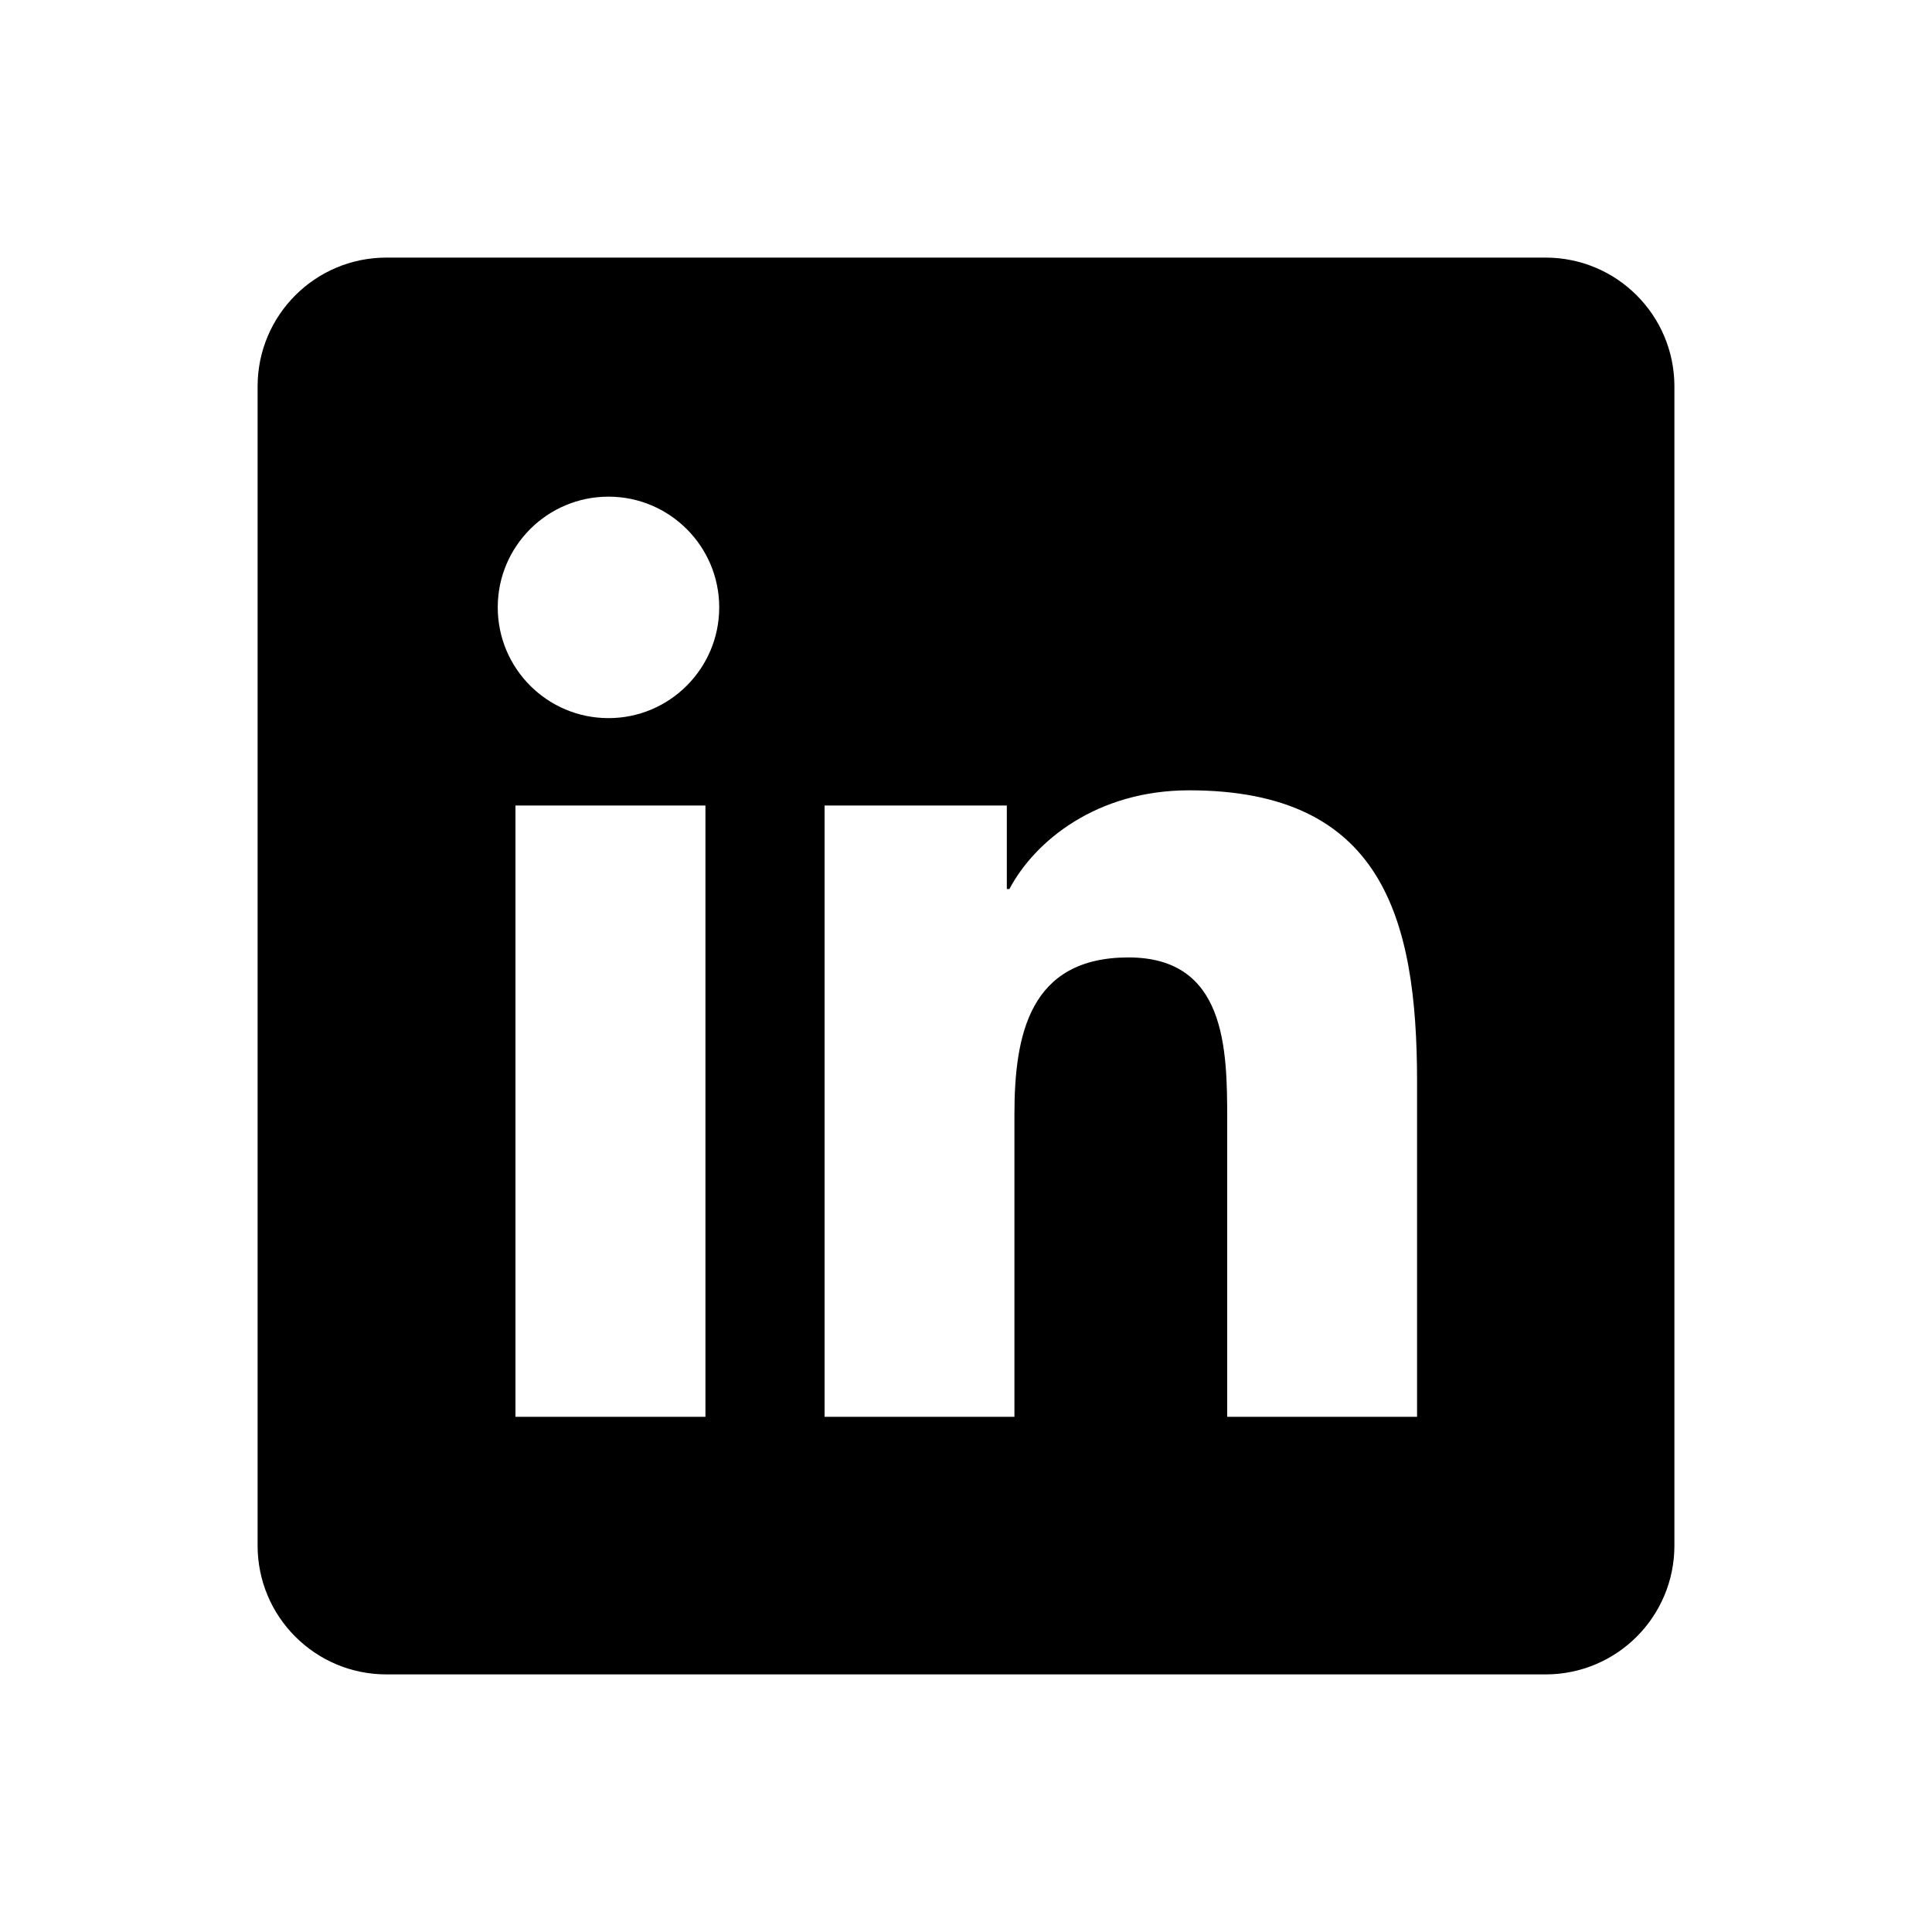
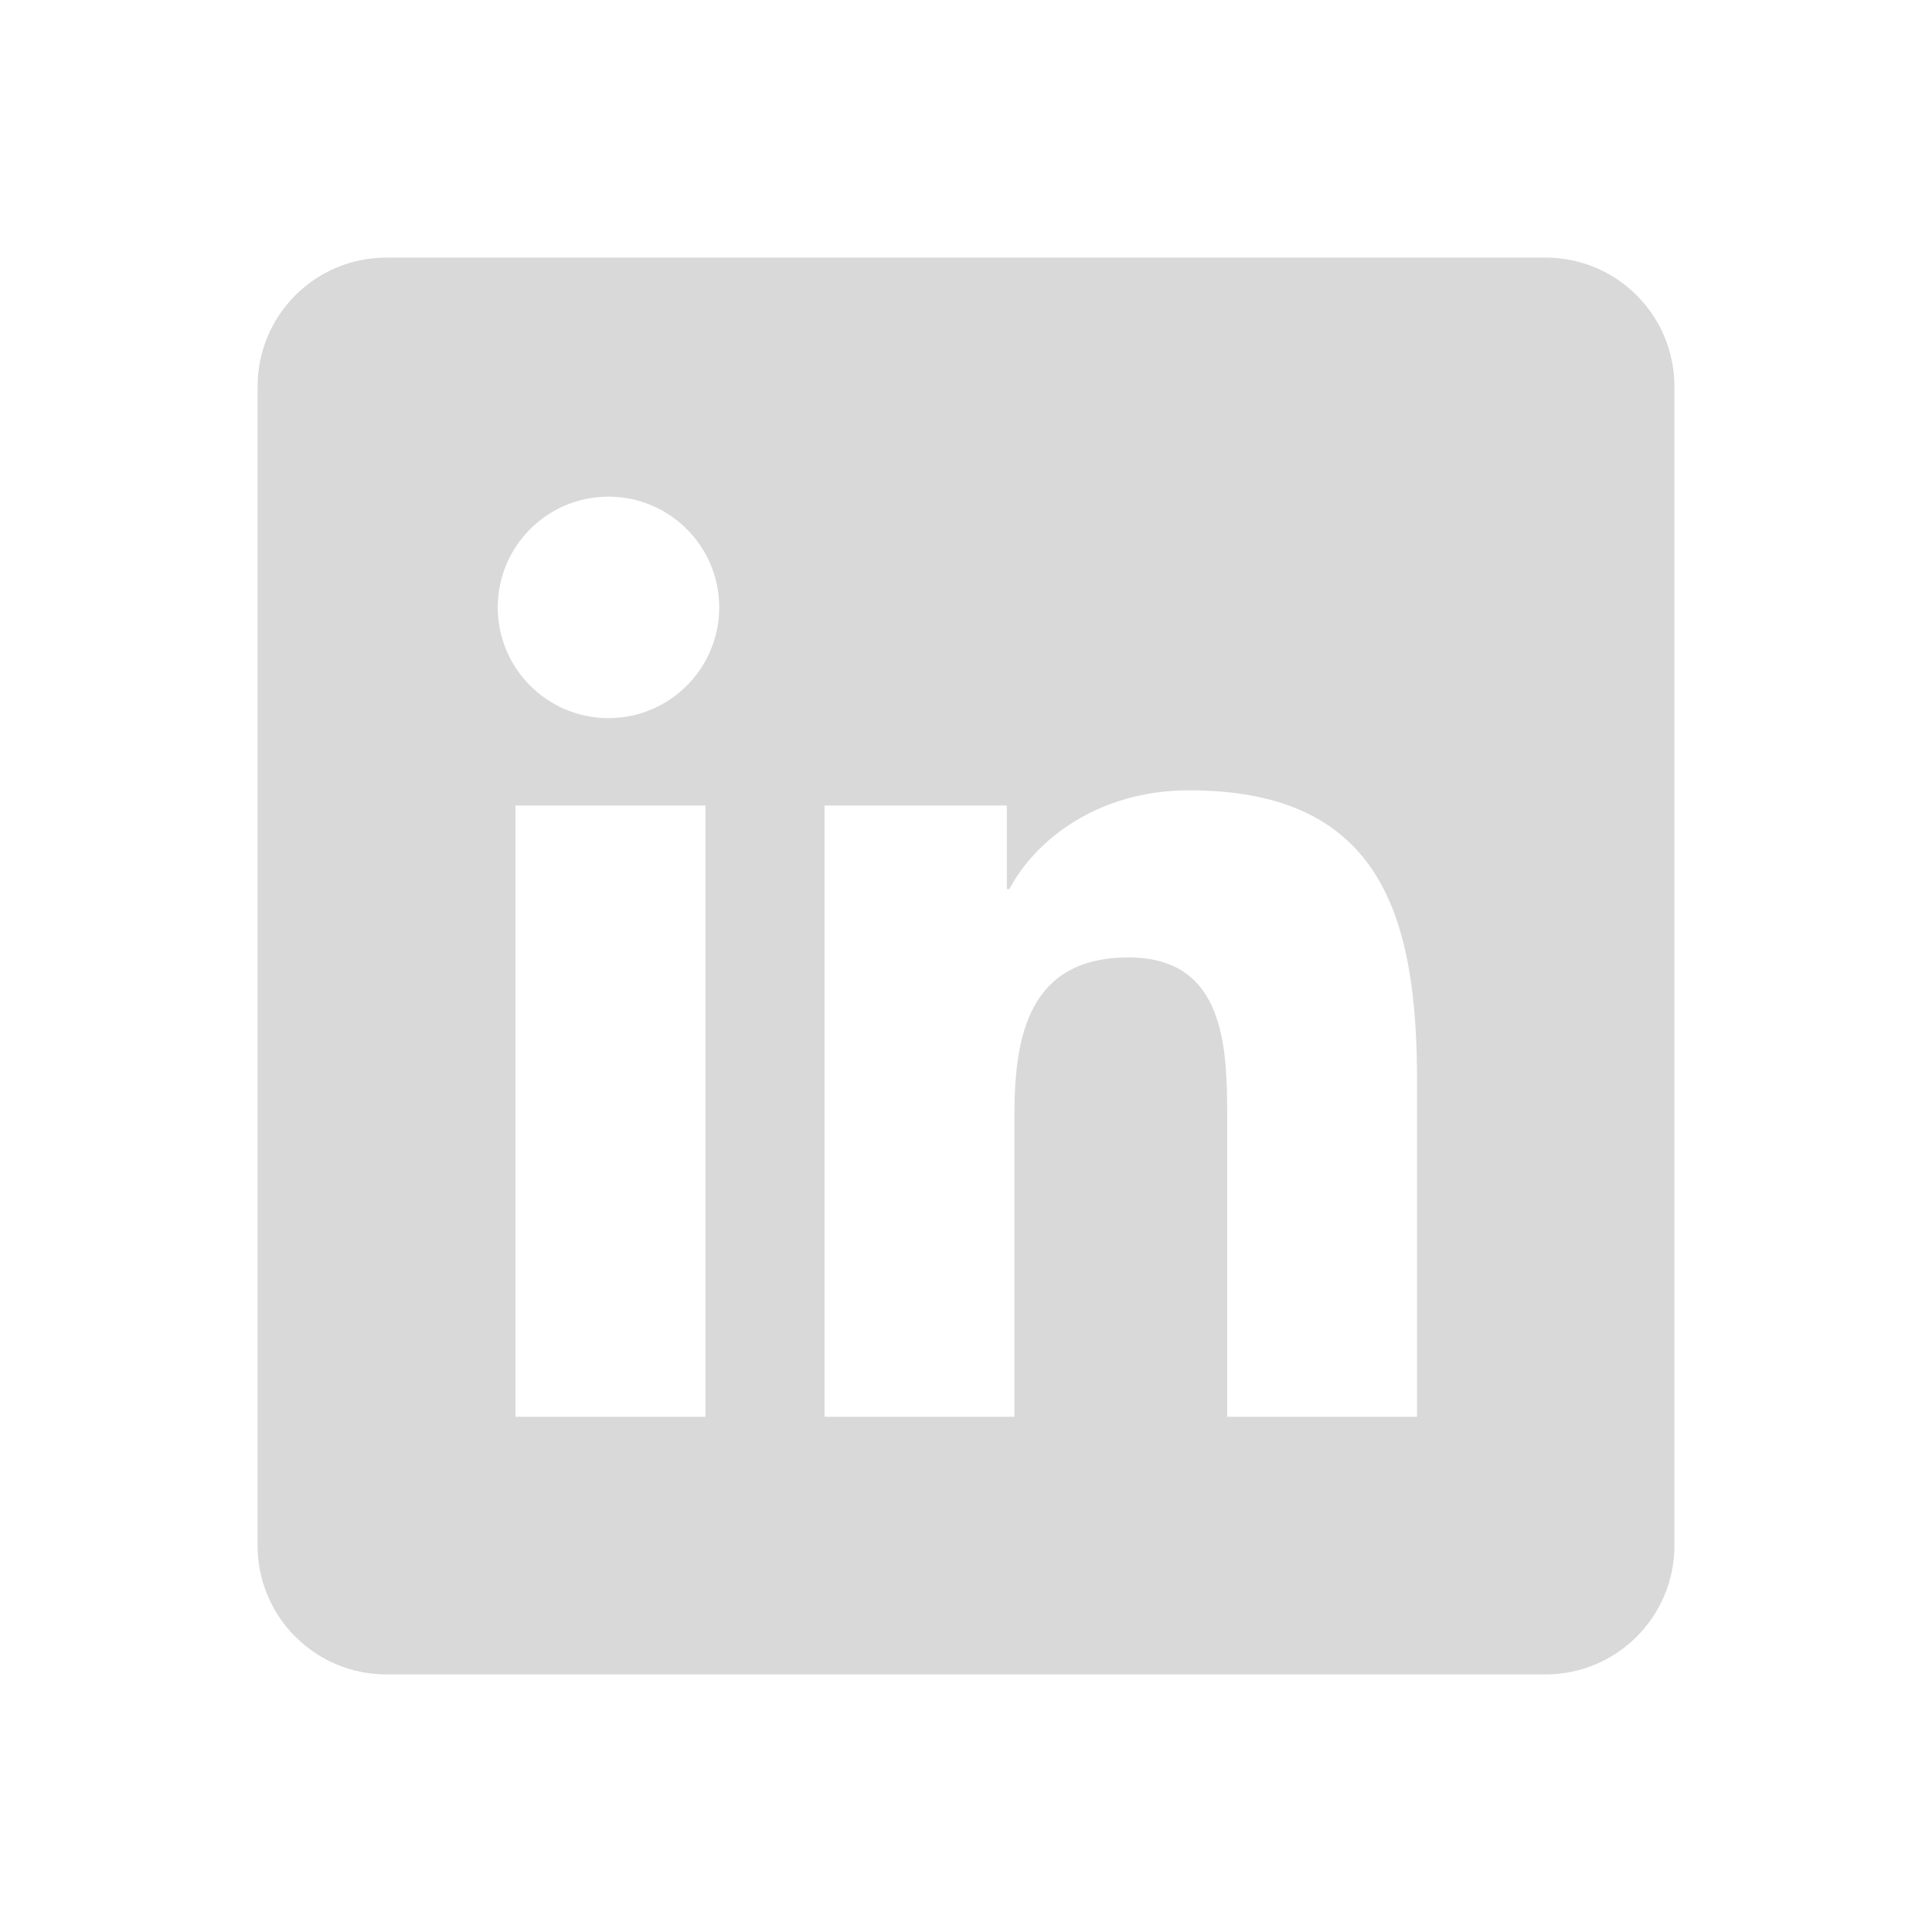
- <svg xmlns="http://www.w3.org/2000/svg" fill="#000000" viewBox="0 0 30 30" width="30px" height="30px">
+ <svg xmlns="http://www.w3.org/2000/svg" fill="#d9d9d9" viewBox="0 0 30 30" width="30px" height="30px">
  <path d="M24,4H6C4.895,4,4,4.895,4,6v18c0,1.105,0.895,2,2,2h18c1.105,0,2-0.895,2-2V6C26,4.895,25.105,4,24,4z M10.954,22h-2.95 v-9.492h2.95V22z M9.449,11.151c-0.951,0-1.72-0.771-1.72-1.72c0-0.949,0.77-1.719,1.72-1.719c0.948,0,1.719,0.771,1.719,1.719 C11.168,10.38,10.397,11.151,9.449,11.151z M22.004,22h-2.948v-4.616c0-1.101-0.02-2.517-1.533-2.517 c-1.535,0-1.771,1.199-1.771,2.437V22h-2.948v-9.492h2.83v1.297h0.04c0.394-0.746,1.356-1.533,2.791-1.533 c2.987,0,3.539,1.966,3.539,4.522V22z" />
</svg>
